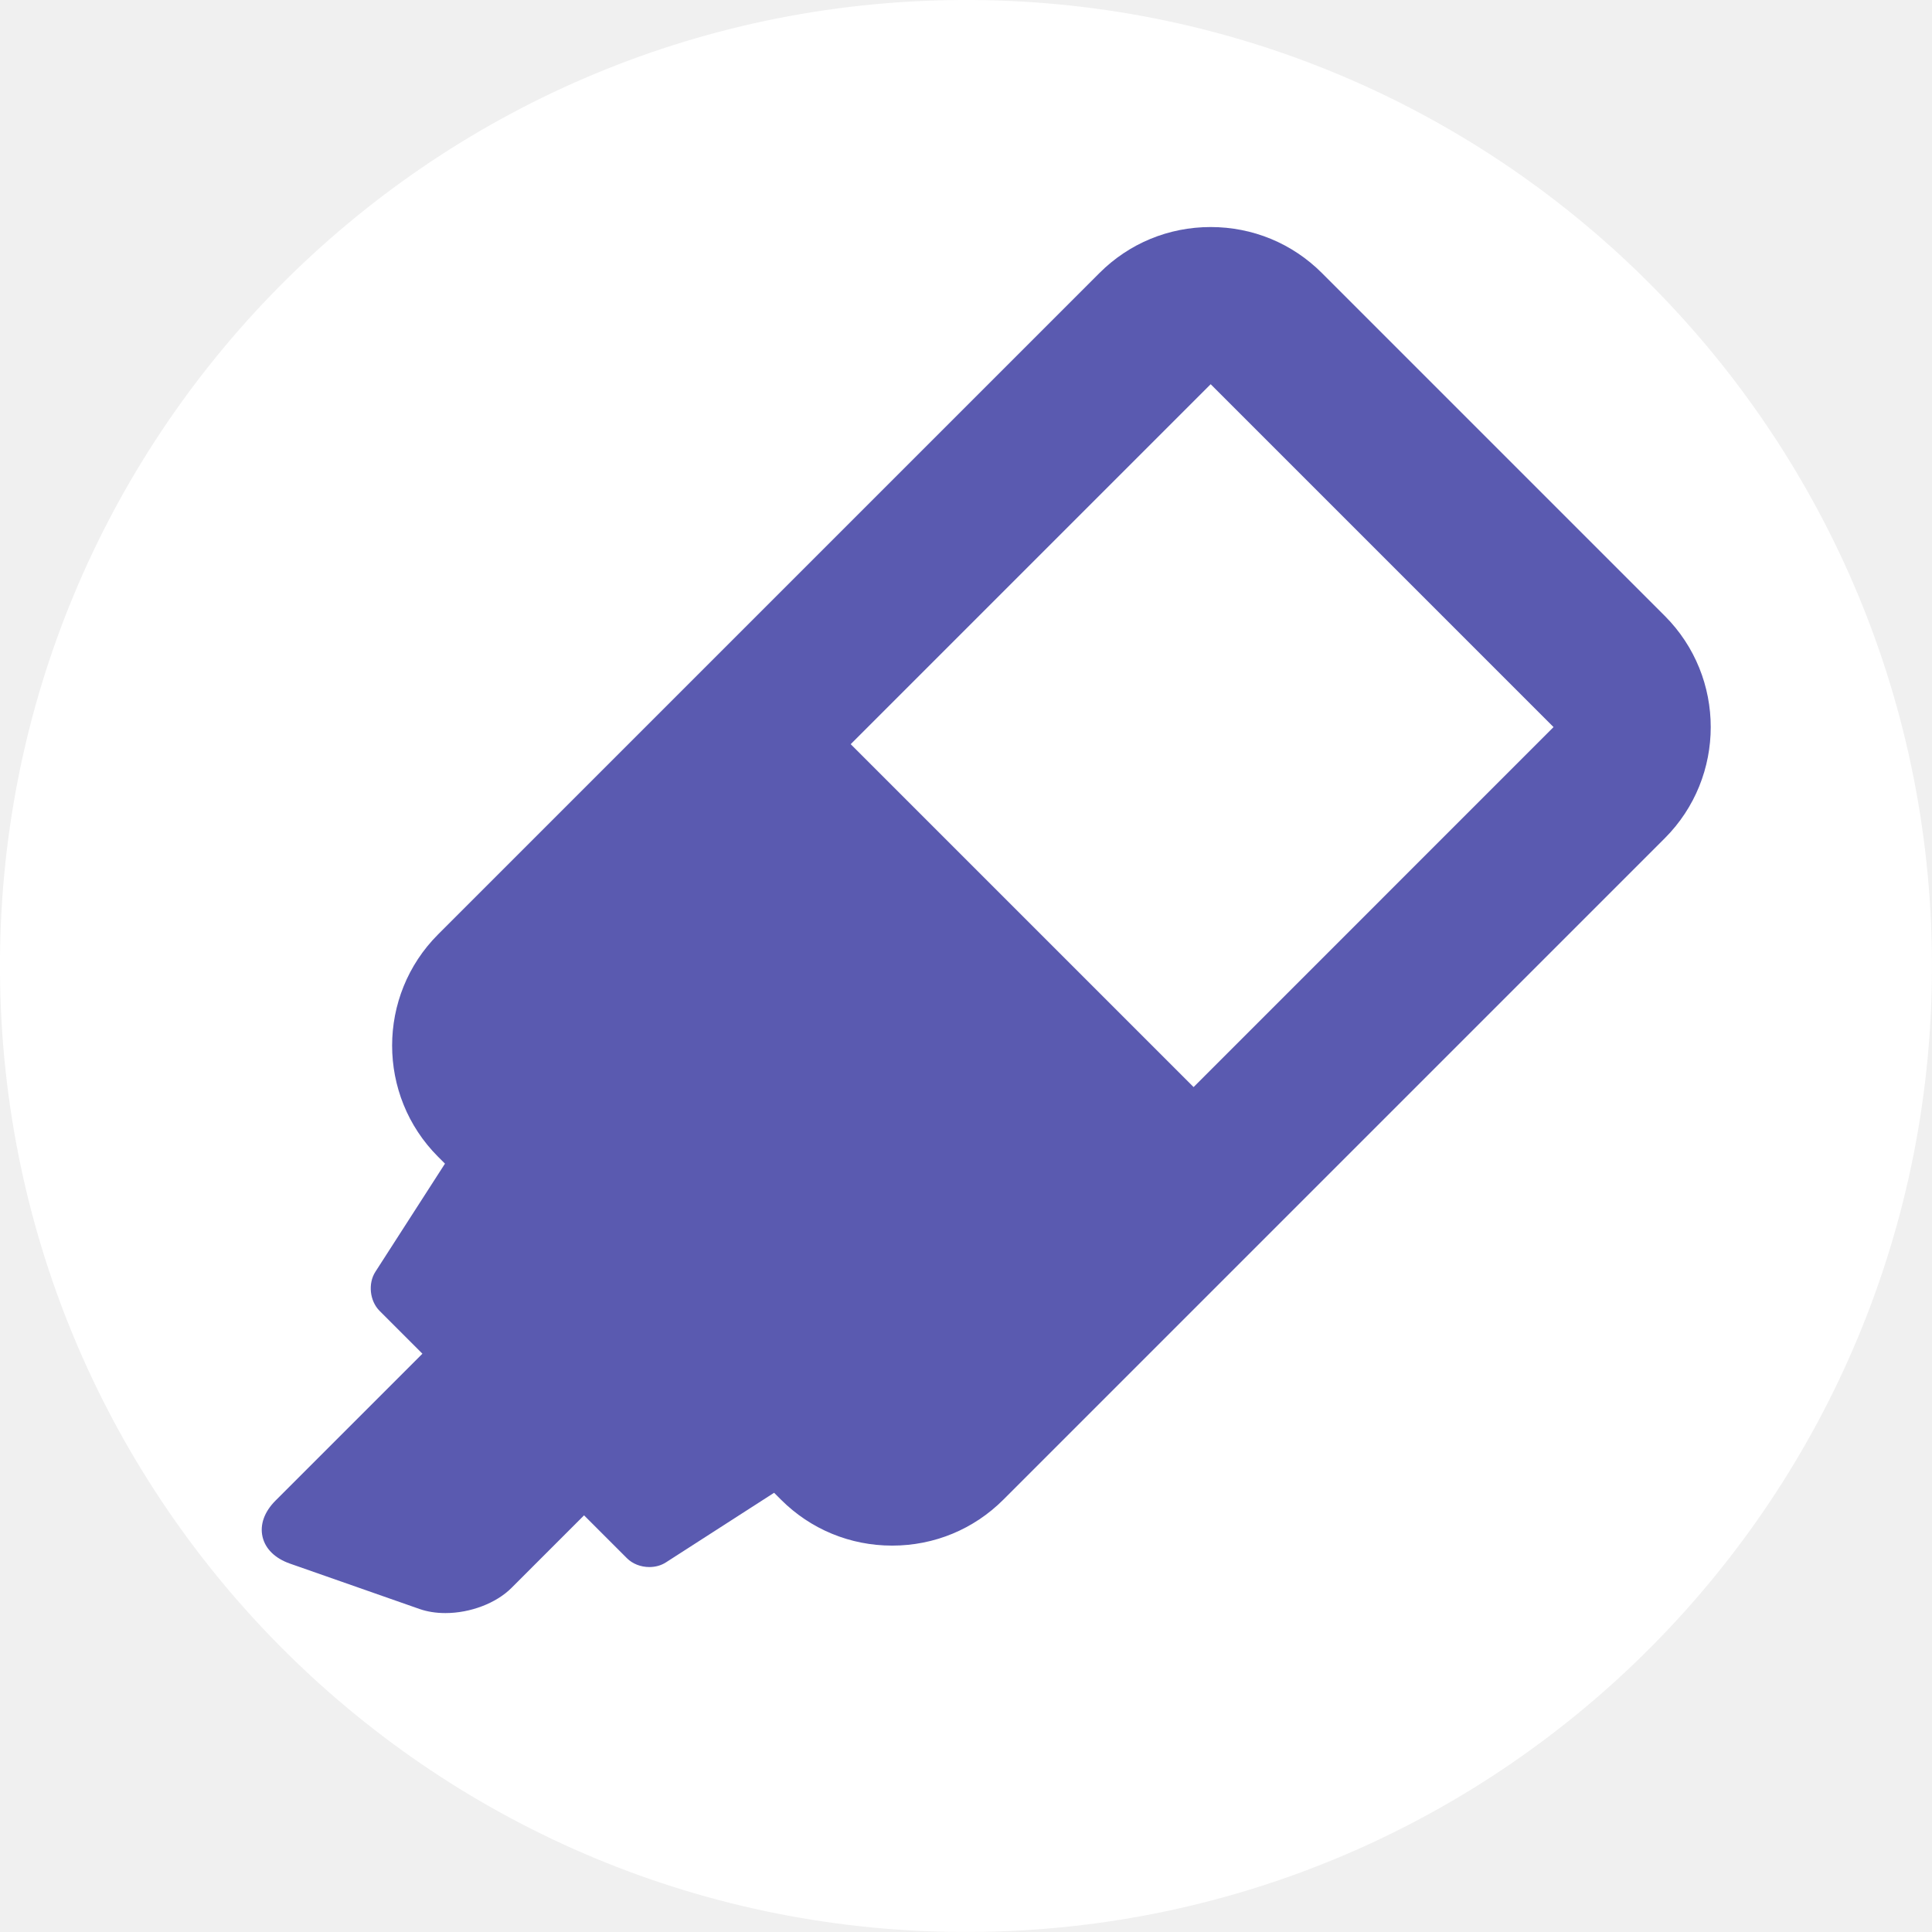
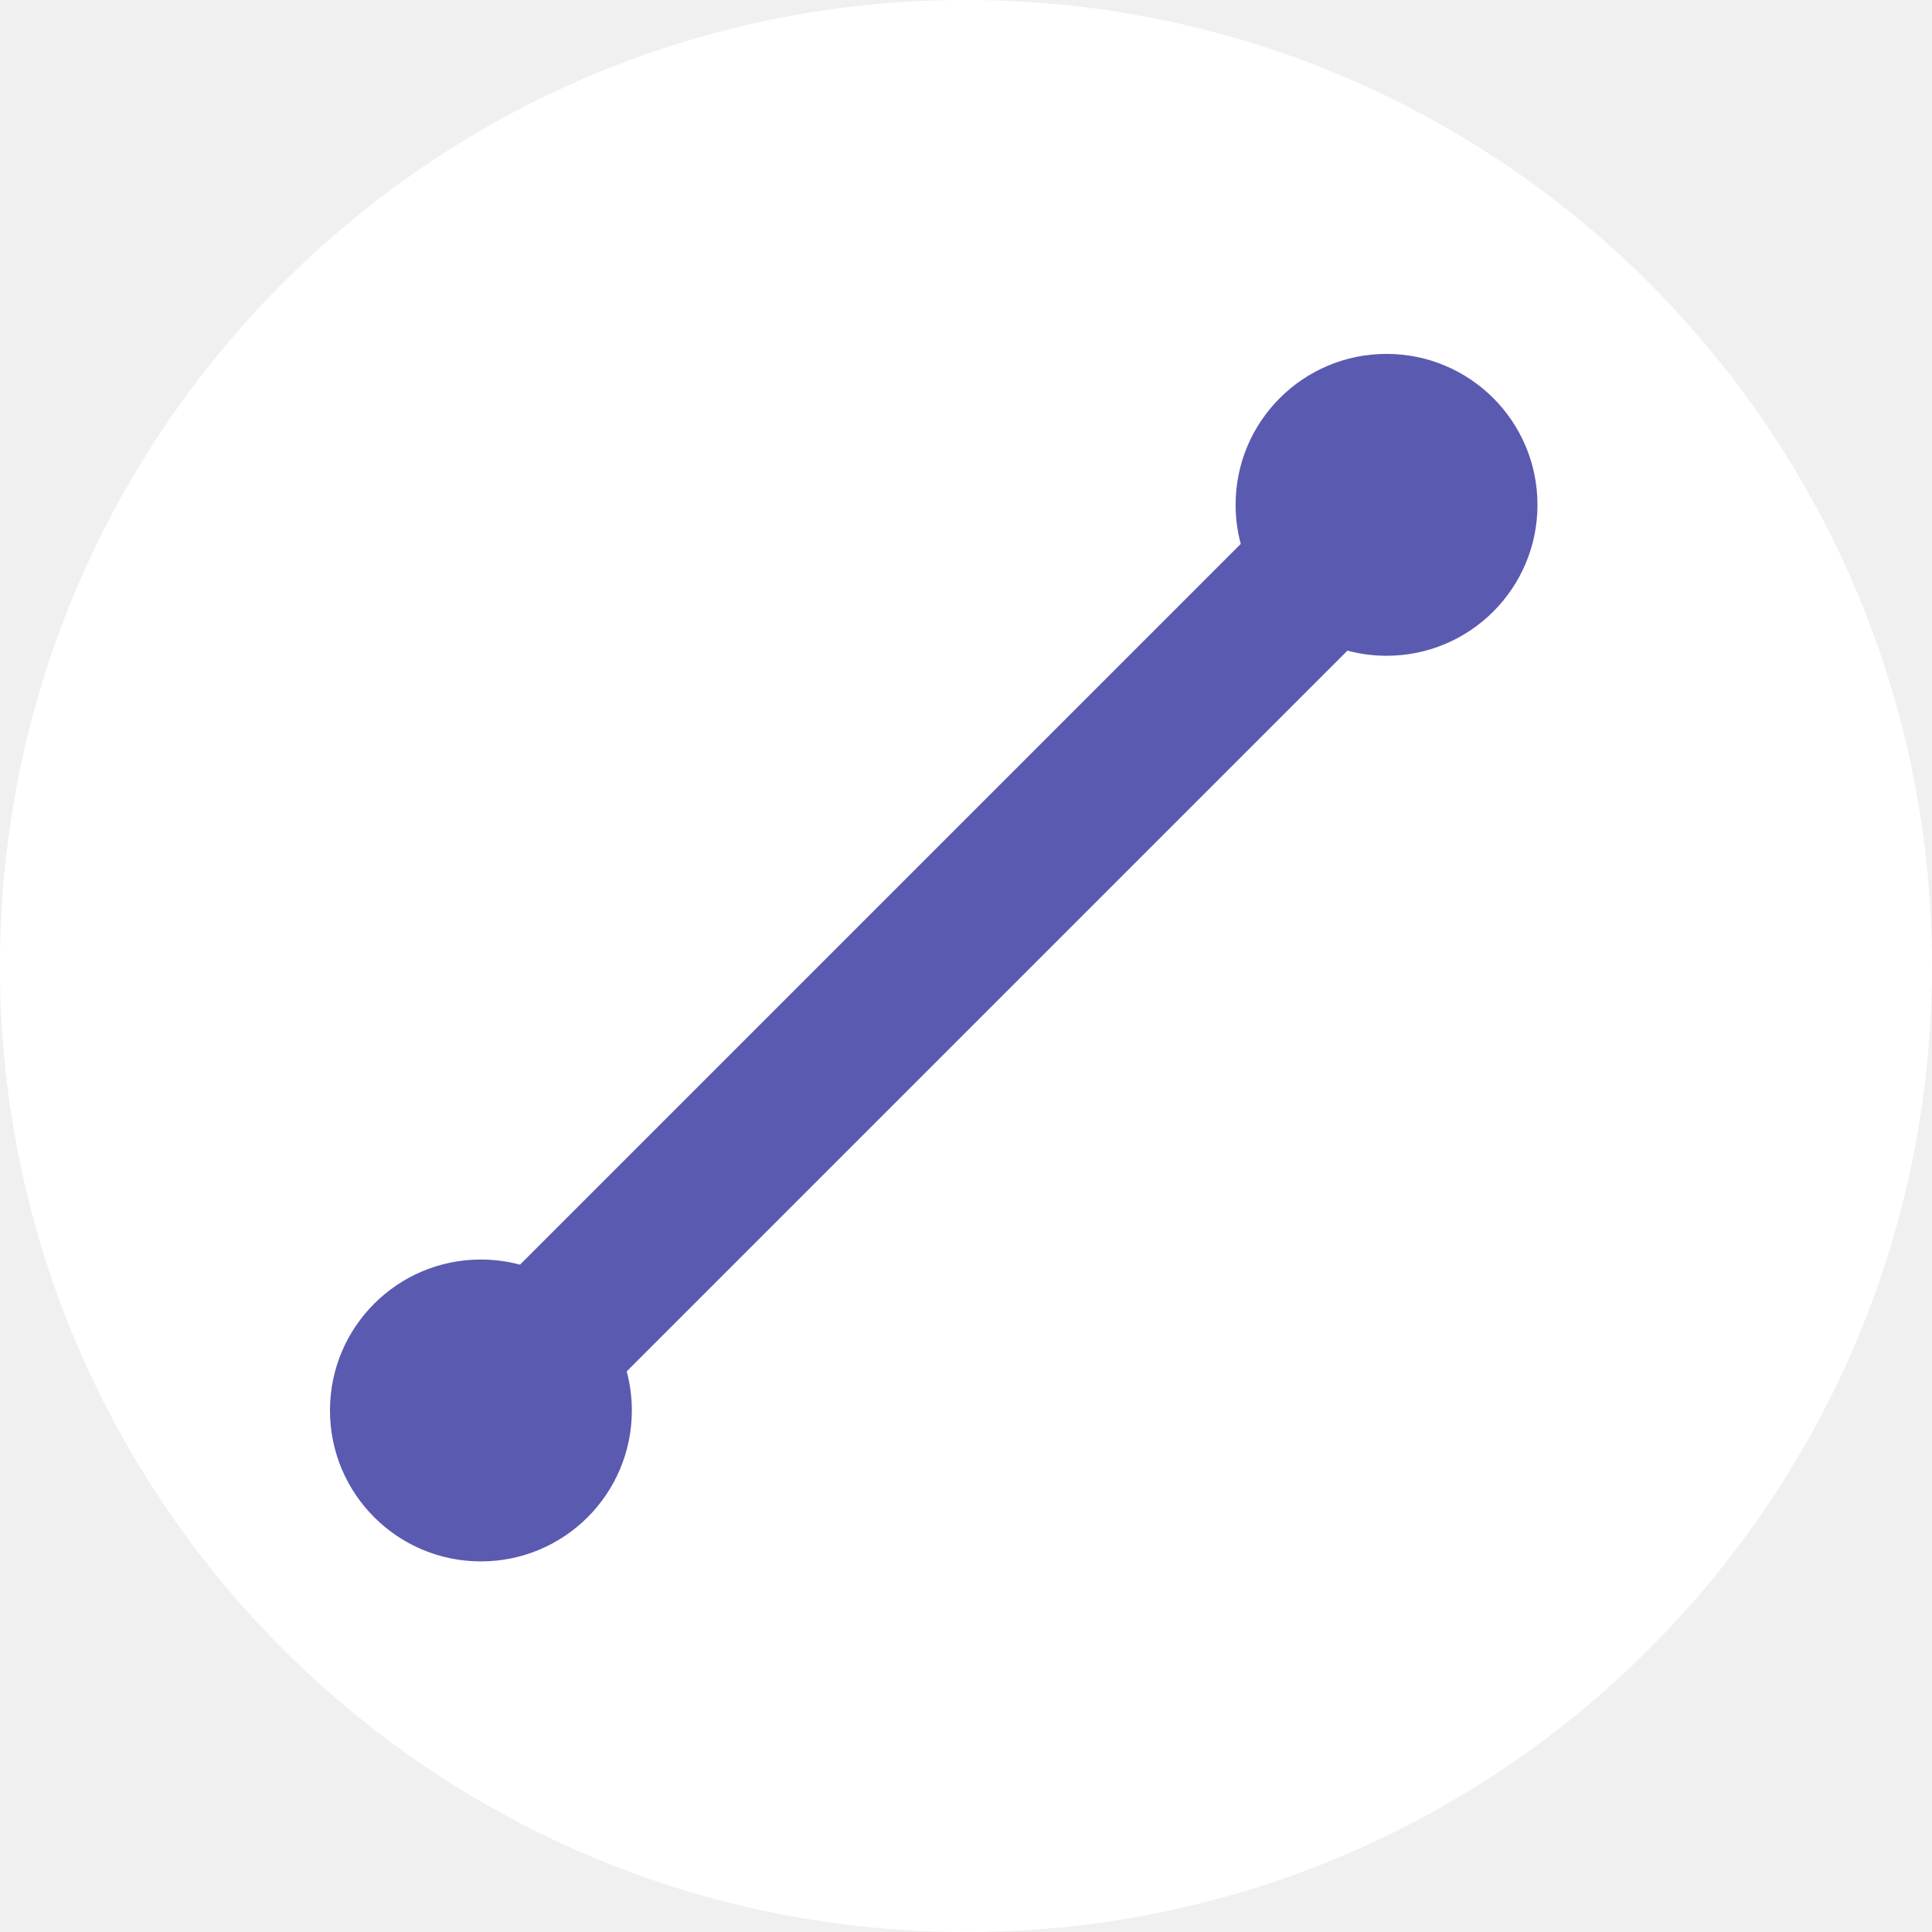
<svg xmlns="http://www.w3.org/2000/svg" width="800px" height="800px" viewBox="0 0 24 24" fill="none" version="1.1" id="svg1" xml:space="preserve">
  <defs id="defs1">
    <style id="style1-7">.cls-1{fill:none;stroke:#020202;stroke-miterlimit:10;stroke-width:1.91px;}</style>
  </defs>
  <g id="SVGRepo_bgCarrier" stroke-width="0" />
  <g id="SVGRepo_tracerCarrier" stroke-linecap="round" stroke-linejoin="round" />
  <circle style="fill:#ffffff;stroke-width:0.032;fill-opacity:1" id="path2" cx="11.931" cy="12.068" transform="rotate(-0.3263356)" r="12" />
  <style type="text/css" id="style1">

	.st0{fill:#000000;}

</style>
-   <g style="fill:#5a5ab0;fill-opacity:1" id="g1" transform="matrix(0.0651238,0,0,0.0651238,3.251408,2.429283)">
-     <path d="m 267.624,80.174 -65.4,-65.4 C 196.57,9.119 189.035,6.005 181.011,6.005 c -8.025,0 -15.56,3.113 -21.214,8.769 L 33.642,140.928 c -11.696,11.695 -11.696,30.728 0,42.426 l 1.309,1.309 -13.278,20.635 c -1.435,2.229 -1.076,5.565 0.798,7.439 l 8.178,8.178 -28.011,28.011 c -2.133,2.133 -3.017,4.581 -2.489,6.895 0.527,2.313 2.386,4.136 5.232,5.133 l 24.698,8.651 c 1.491,0.522 3.16,0.787 4.962,0.787 4.736,0 9.677,-1.879 12.585,-4.788 l 13.855,-13.855 8.177,8.177 c 1.071,1.071 2.631,1.686 4.28,1.686 1.164,0 2.257,-0.308 3.16,-0.889 l 20.635,-13.278 1.309,1.309 c 5.654,5.655 13.188,8.769 21.213,8.769 8.025,0 15.56,-3.115 21.213,-8.769 L 267.622,122.601 c 11.699,-11.698 11.699,-30.73 0.002,-42.427 z m -89.873,89.882 -65.406,-65.405 68.665,-68.664 65.4,65.401 z" id="path1-2" style="fill:#5a5ab0;fill-opacity:1" />
+   <g style="fill:#5a5ab0;fill-opacity:1" id="g6" transform="matrix(0.9375,0,0,0.9375,4.099068,4.396249)">
+     <path d="m 14,4 c 1.105,0 2,-0.895 2,-2 0,-1.105 -0.895,-2 -2,-2 -1.105,0 -2,0.895 -2,2 0,0.179 0.024,0.353 0.068,0.518 L 2.518,12.068 C 2.353,12.024 2.179,12 2,12 0.895,12 0,12.895 0,14 0,15.105 0.895,16 2,16 3.105,16 4,15.105 4,14 4,13.821 3.976,13.647 3.932,13.482 L 13.482,3.932 C 13.647,3.976 13.821,4 14,4 Z" fill="#000000" id="path1" style="fill:#5a5ab0;fill-opacity:1" />
  </g>
</svg>
